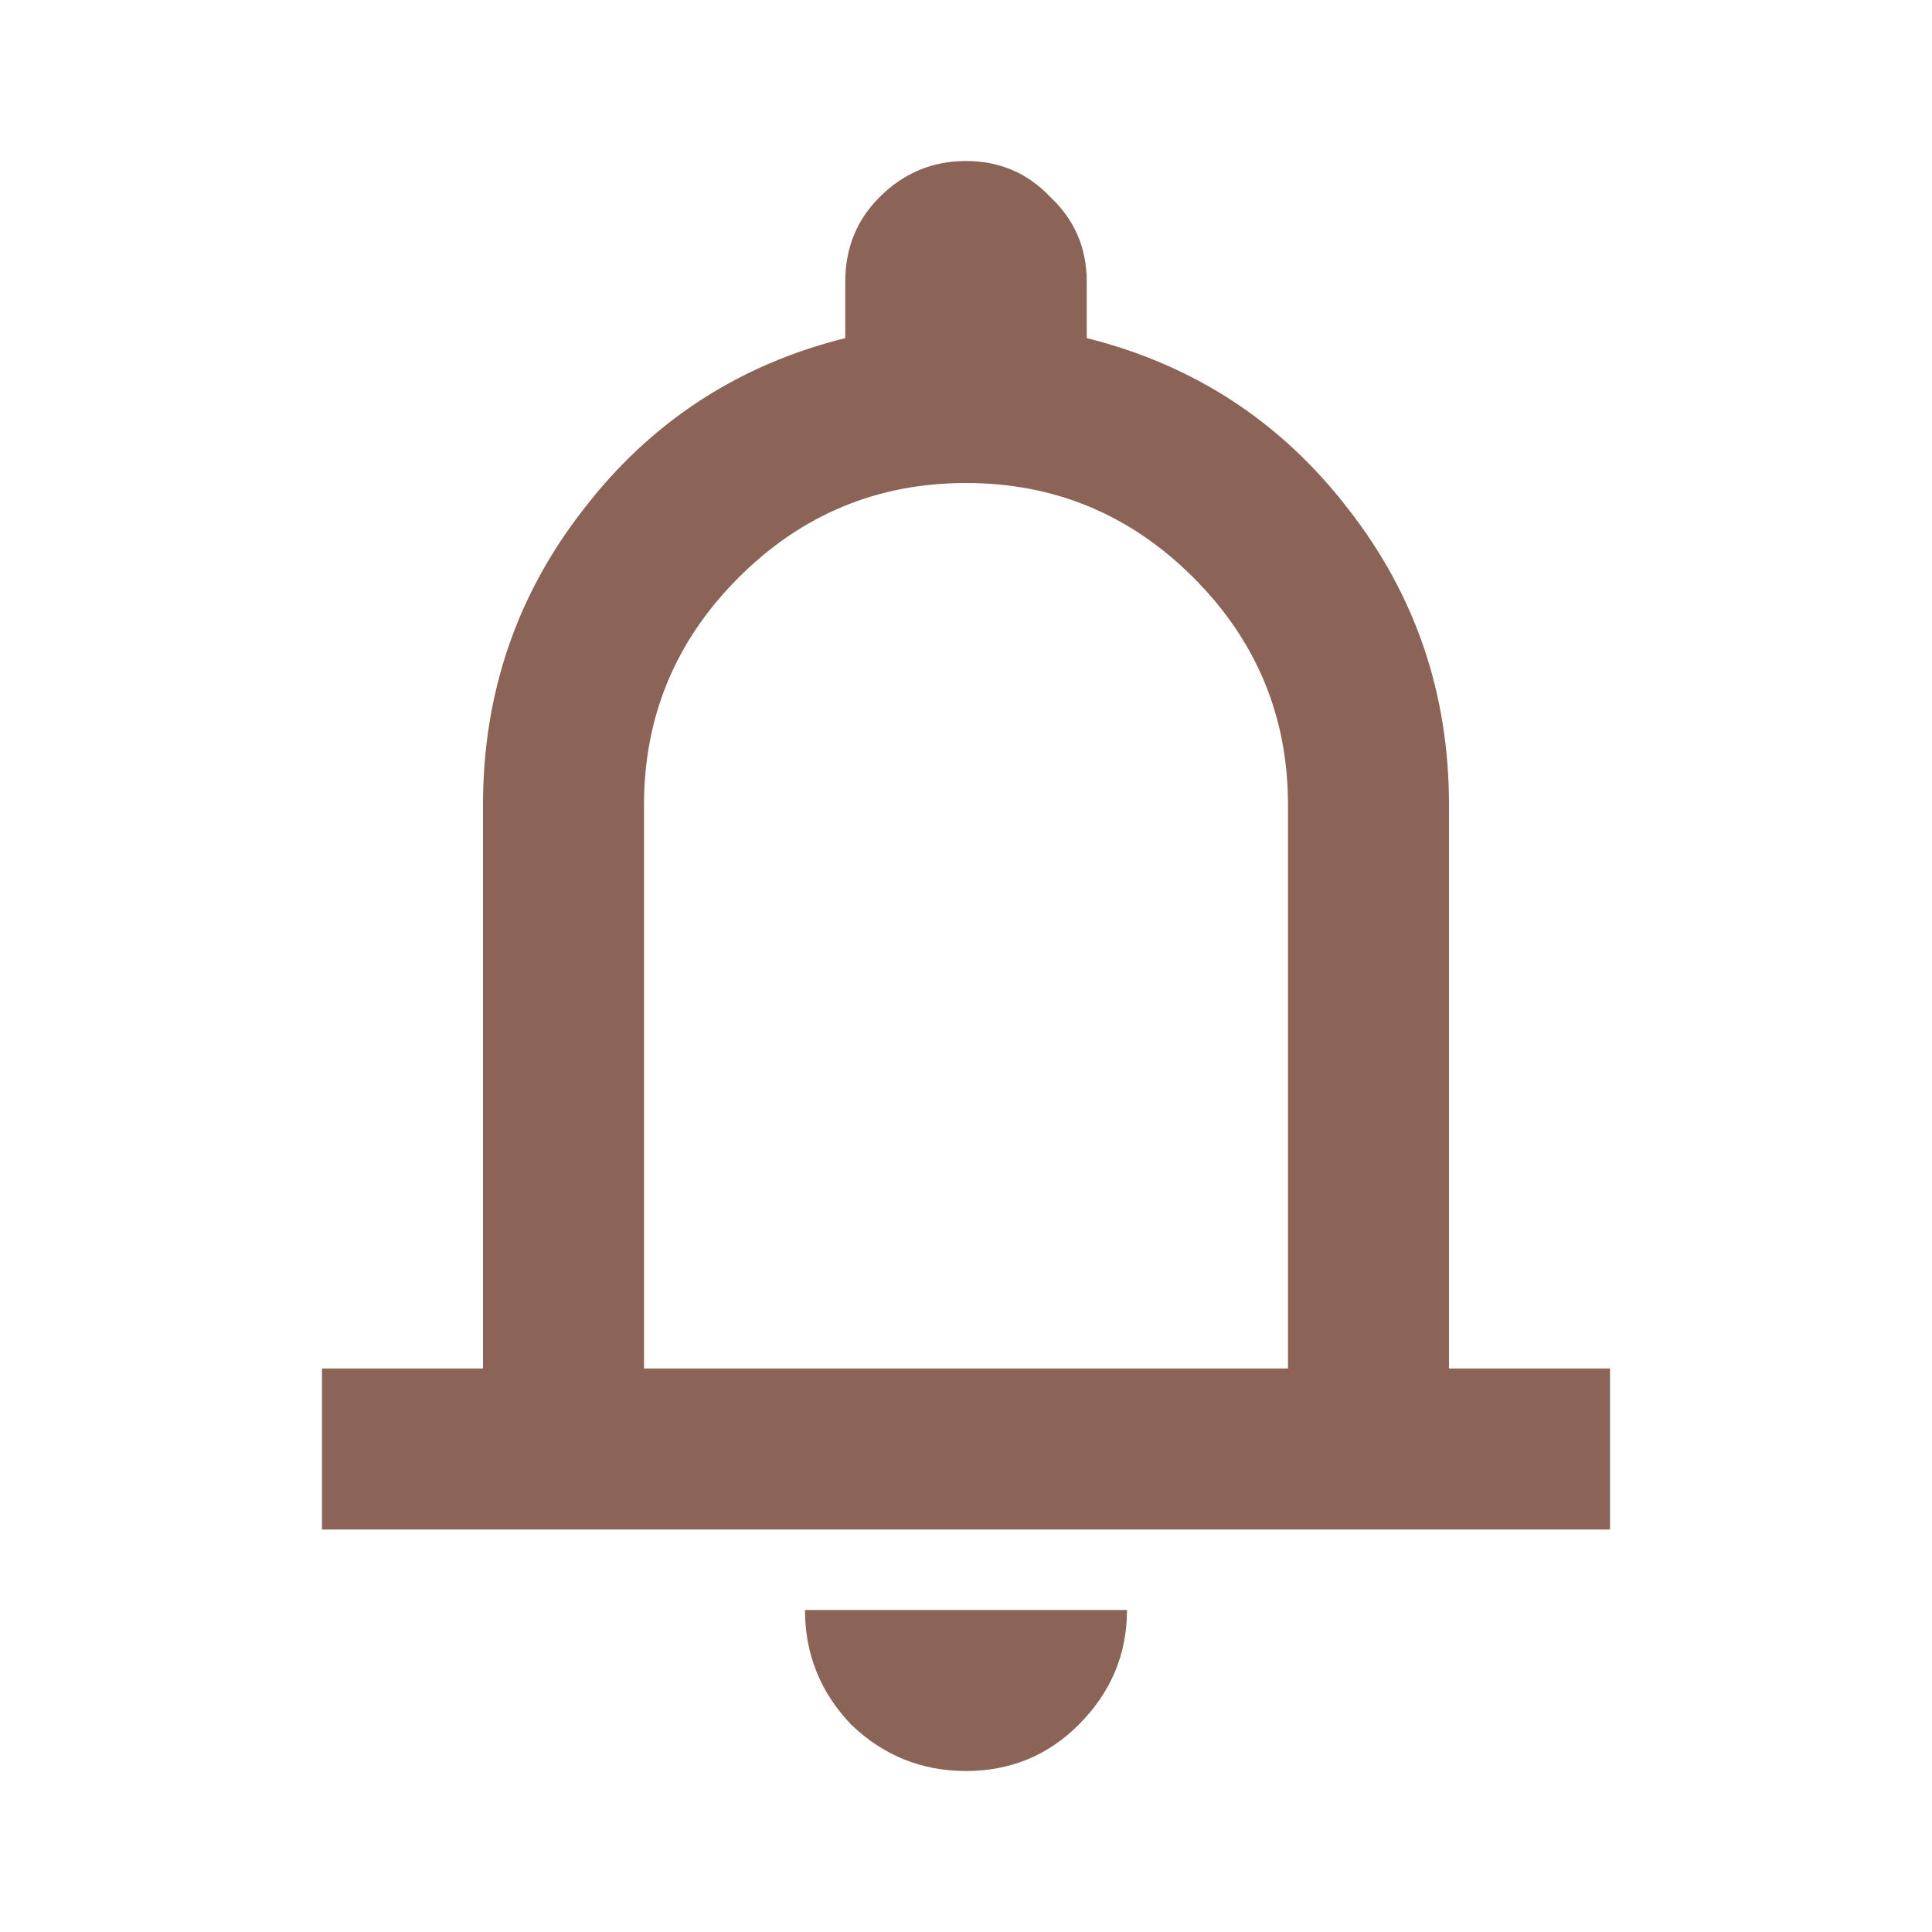
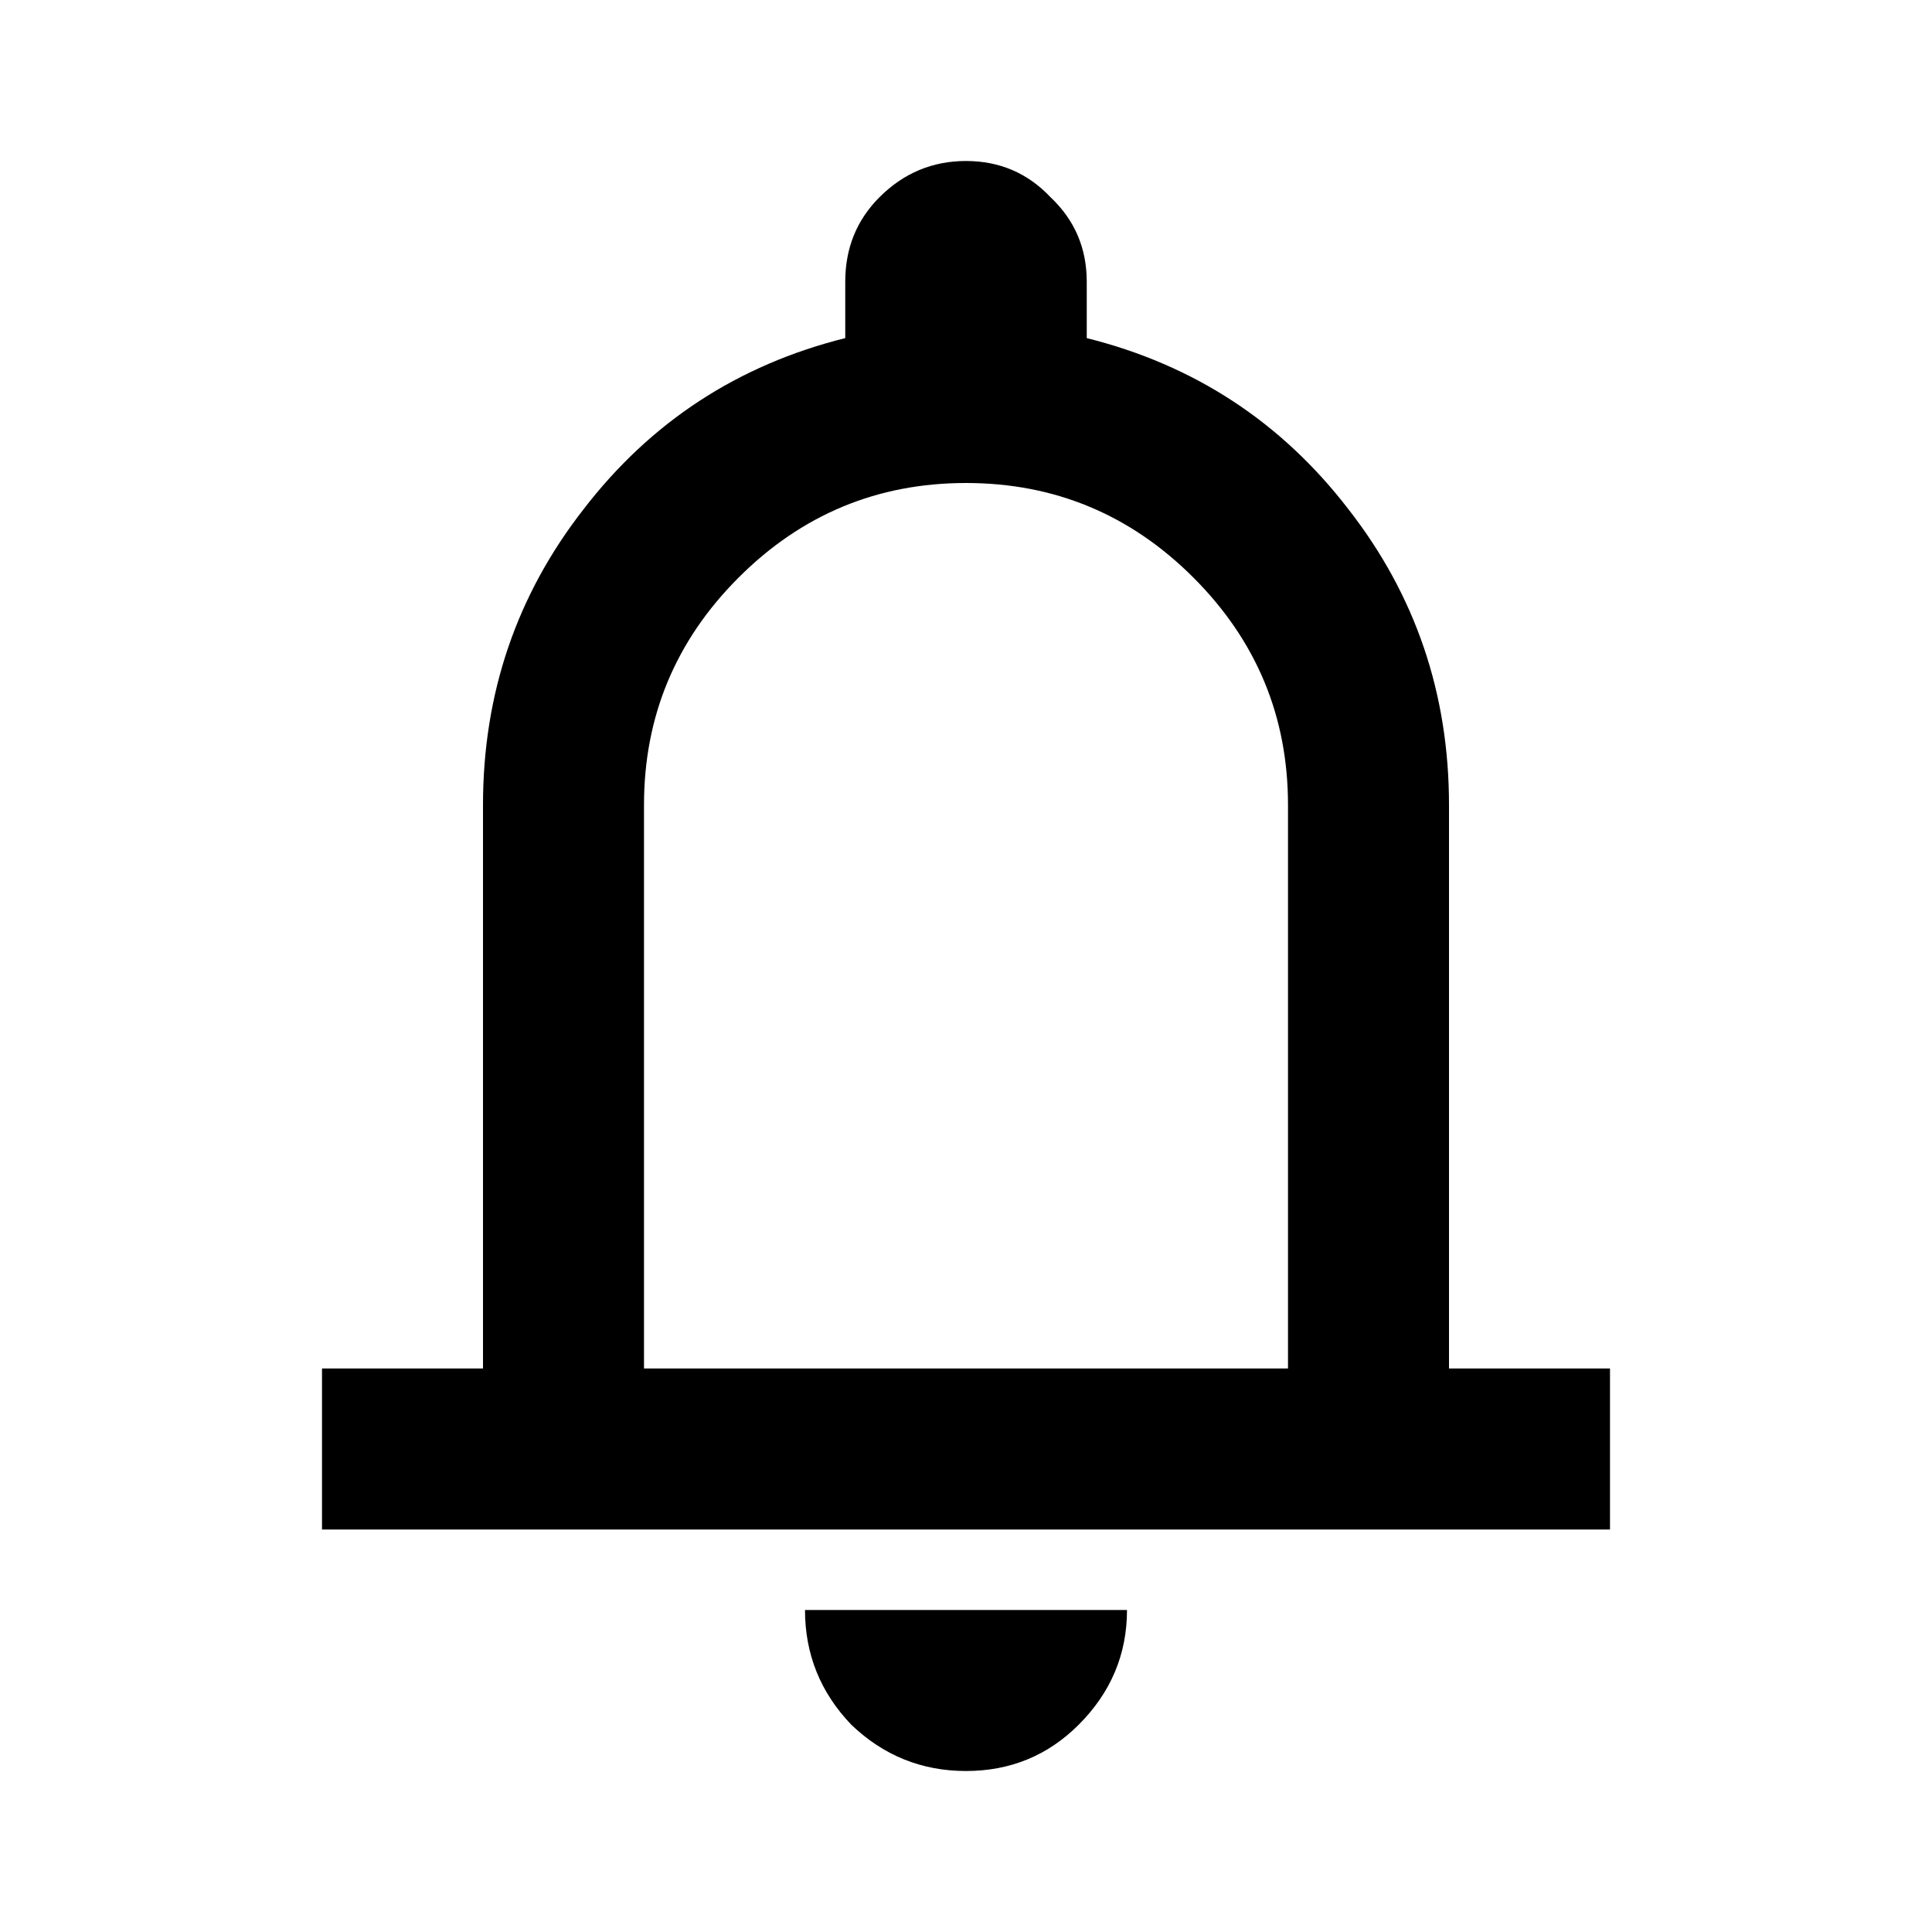
<svg xmlns="http://www.w3.org/2000/svg" width="24" height="24" viewBox="0 0 24 24" fill="none">
-   <path d="M4 19V17H6V10C6 8.617 6.417 7.392 7.25 6.325C8.083 5.242 9.167 4.533 10.5 4.2V3.5C10.5 3.083 10.642 2.733 10.925 2.45C11.225 2.15 11.583 2 12 2C12.417 2 12.767 2.15 13.05 2.45C13.35 2.733 13.5 3.083 13.5 3.5V4.2C14.833 4.533 15.917 5.242 16.75 6.325C17.583 7.392 18 8.617 18 10V17H20V19H4ZM12 22C11.45 22 10.975 21.808 10.575 21.425C10.192 21.025 10 20.55 10 20H14C14 20.55 13.8 21.025 13.4 21.425C13.017 21.808 12.55 22 12 22ZM8 17H16V10C16 8.9 15.608 7.958 14.825 7.175C14.042 6.392 13.1 6 12 6C10.9 6 9.958 6.392 9.175 7.175C8.392 7.958 8 8.9 8 10V17Z" fill="#8B6357" />
+   <path d="M4 19V17H6V10C6 8.617 6.417 7.392 7.25 6.325C8.083 5.242 9.167 4.533 10.5 4.2V3.5C10.5 3.083 10.642 2.733 10.925 2.45C11.225 2.15 11.583 2 12 2C12.417 2 12.767 2.15 13.05 2.45C13.35 2.733 13.5 3.083 13.5 3.5V4.2C14.833 4.533 15.917 5.242 16.75 6.325C17.583 7.392 18 8.617 18 10V17H20V19H4ZM12 22C11.45 22 10.975 21.808 10.575 21.425C10.192 21.025 10 20.55 10 20H14C14 20.55 13.8 21.025 13.4 21.425C13.017 21.808 12.55 22 12 22ZM8 17H16V10C16 8.9 15.608 7.958 14.825 7.175C14.042 6.392 13.1 6 12 6C10.9 6 9.958 6.392 9.175 7.175C8.392 7.958 8 8.9 8 10V17Z" fill="currentColor" />
</svg>
